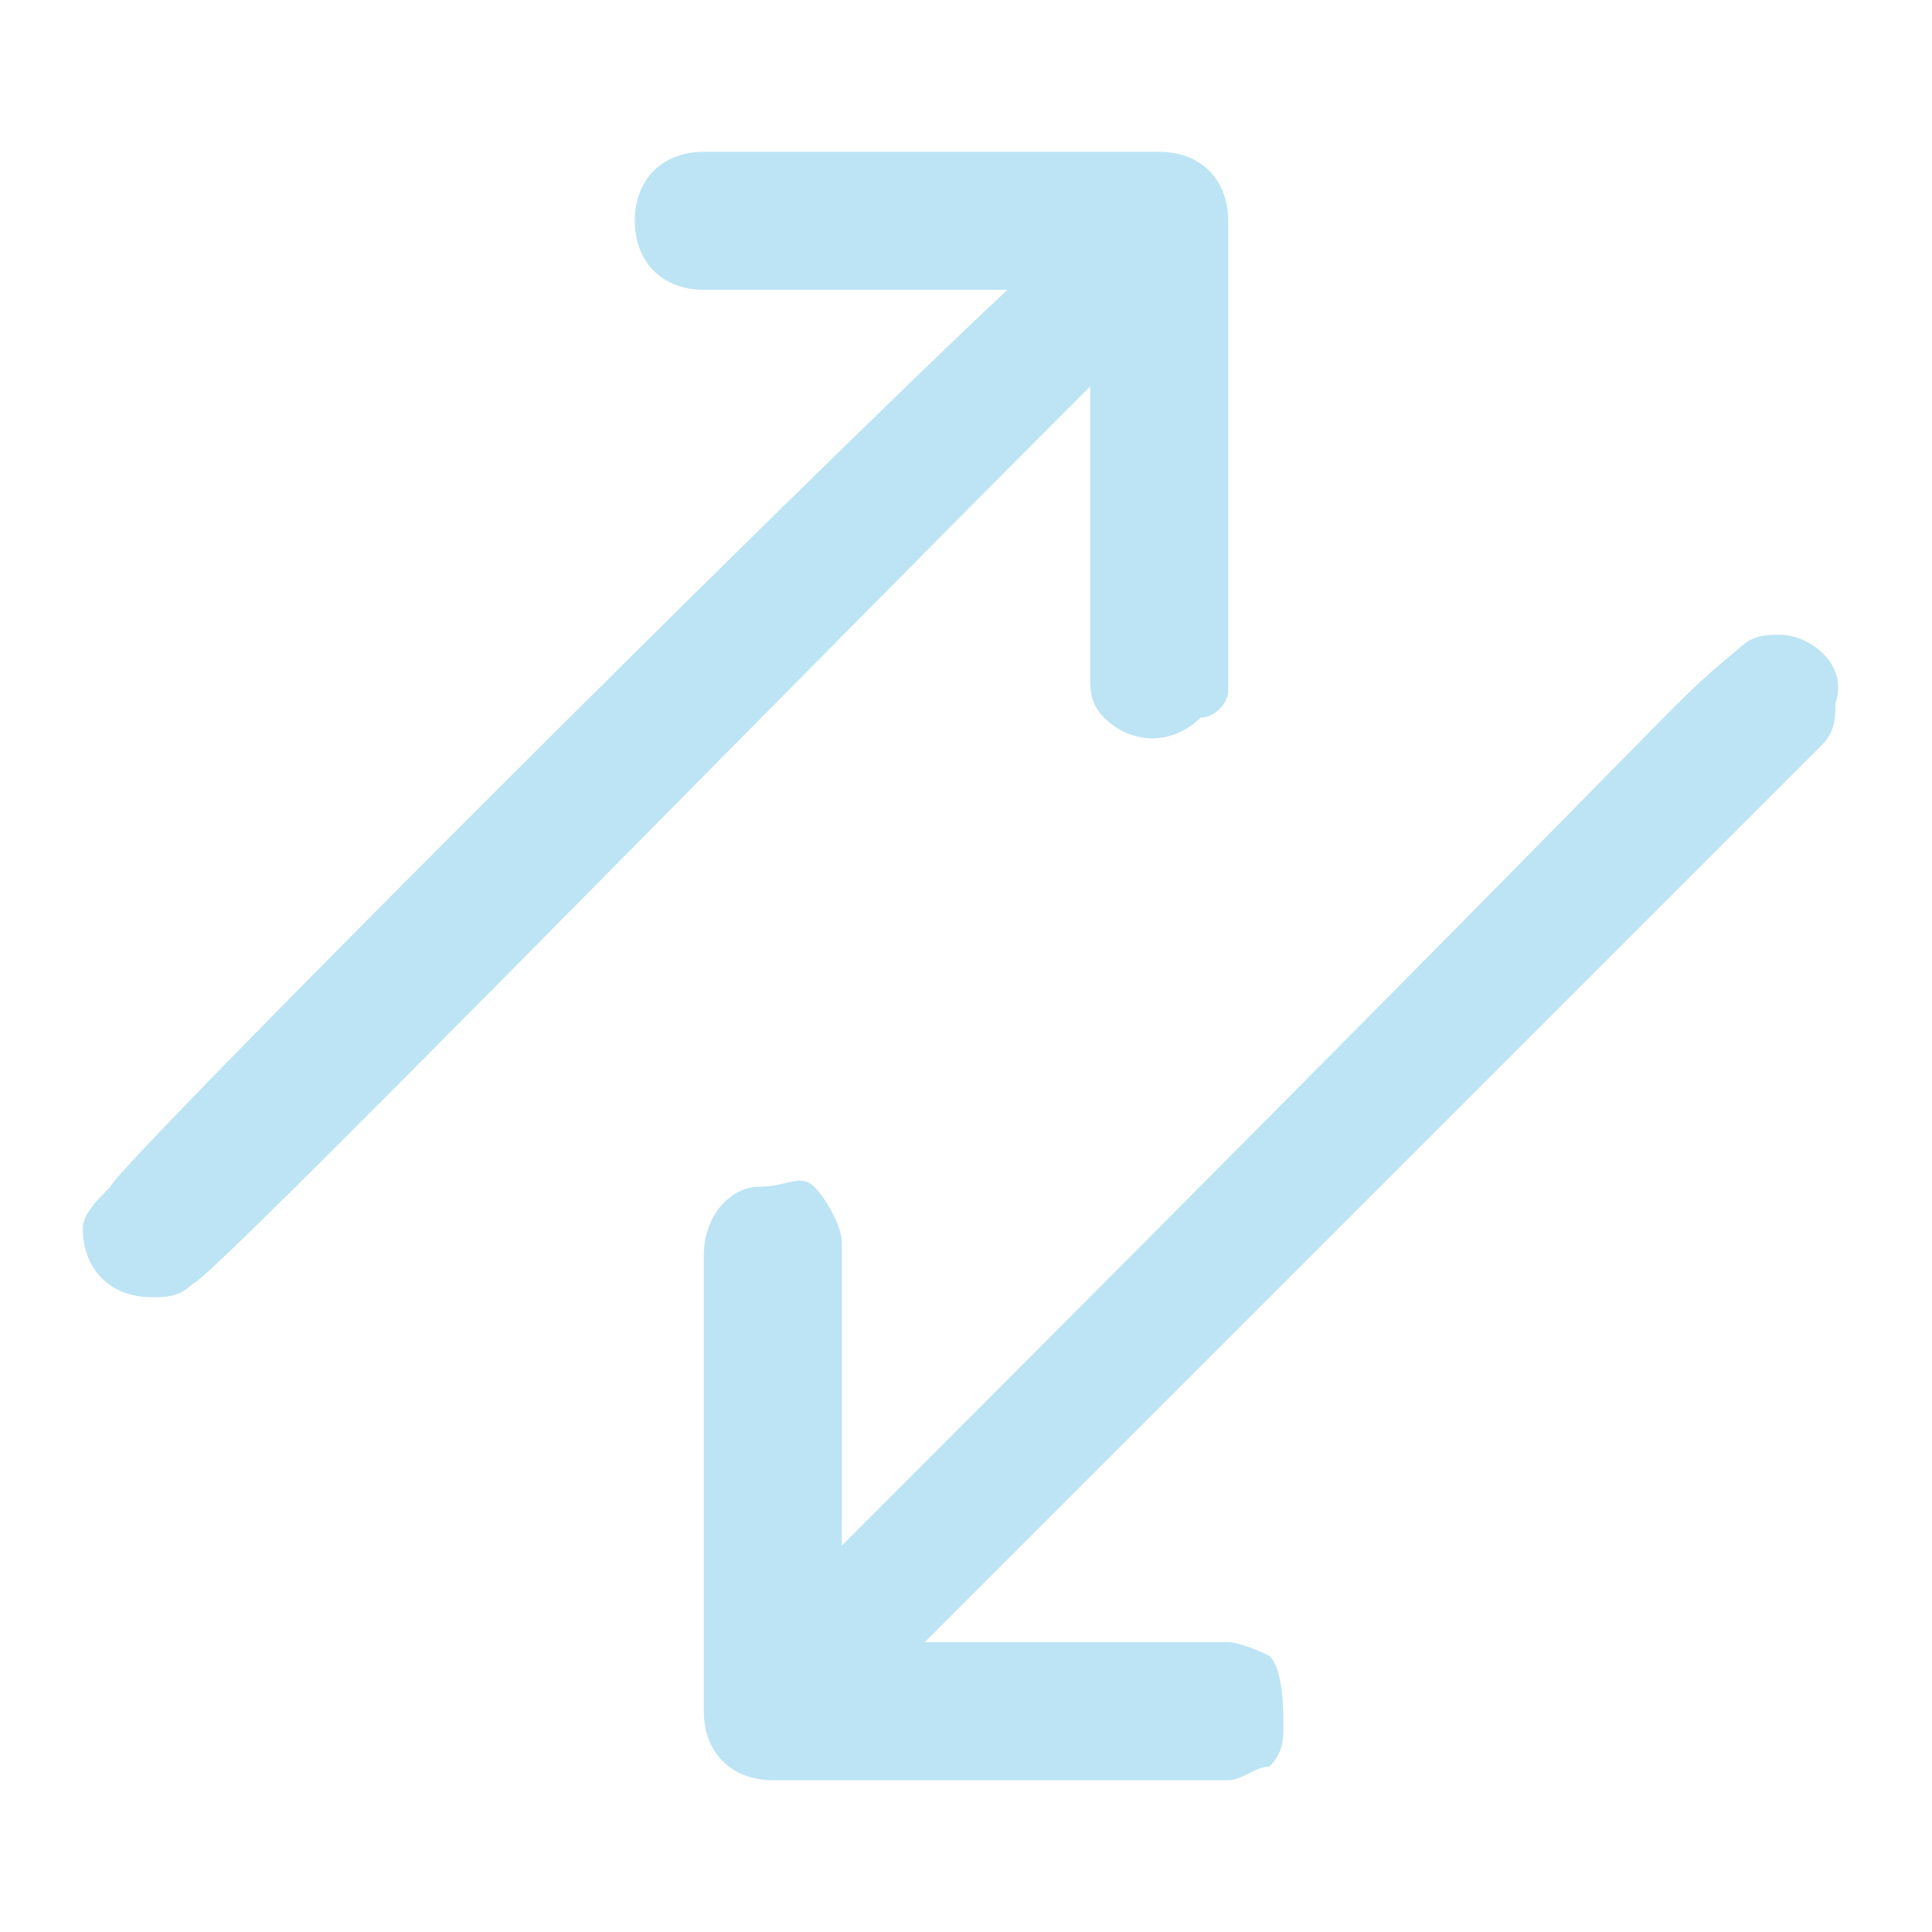
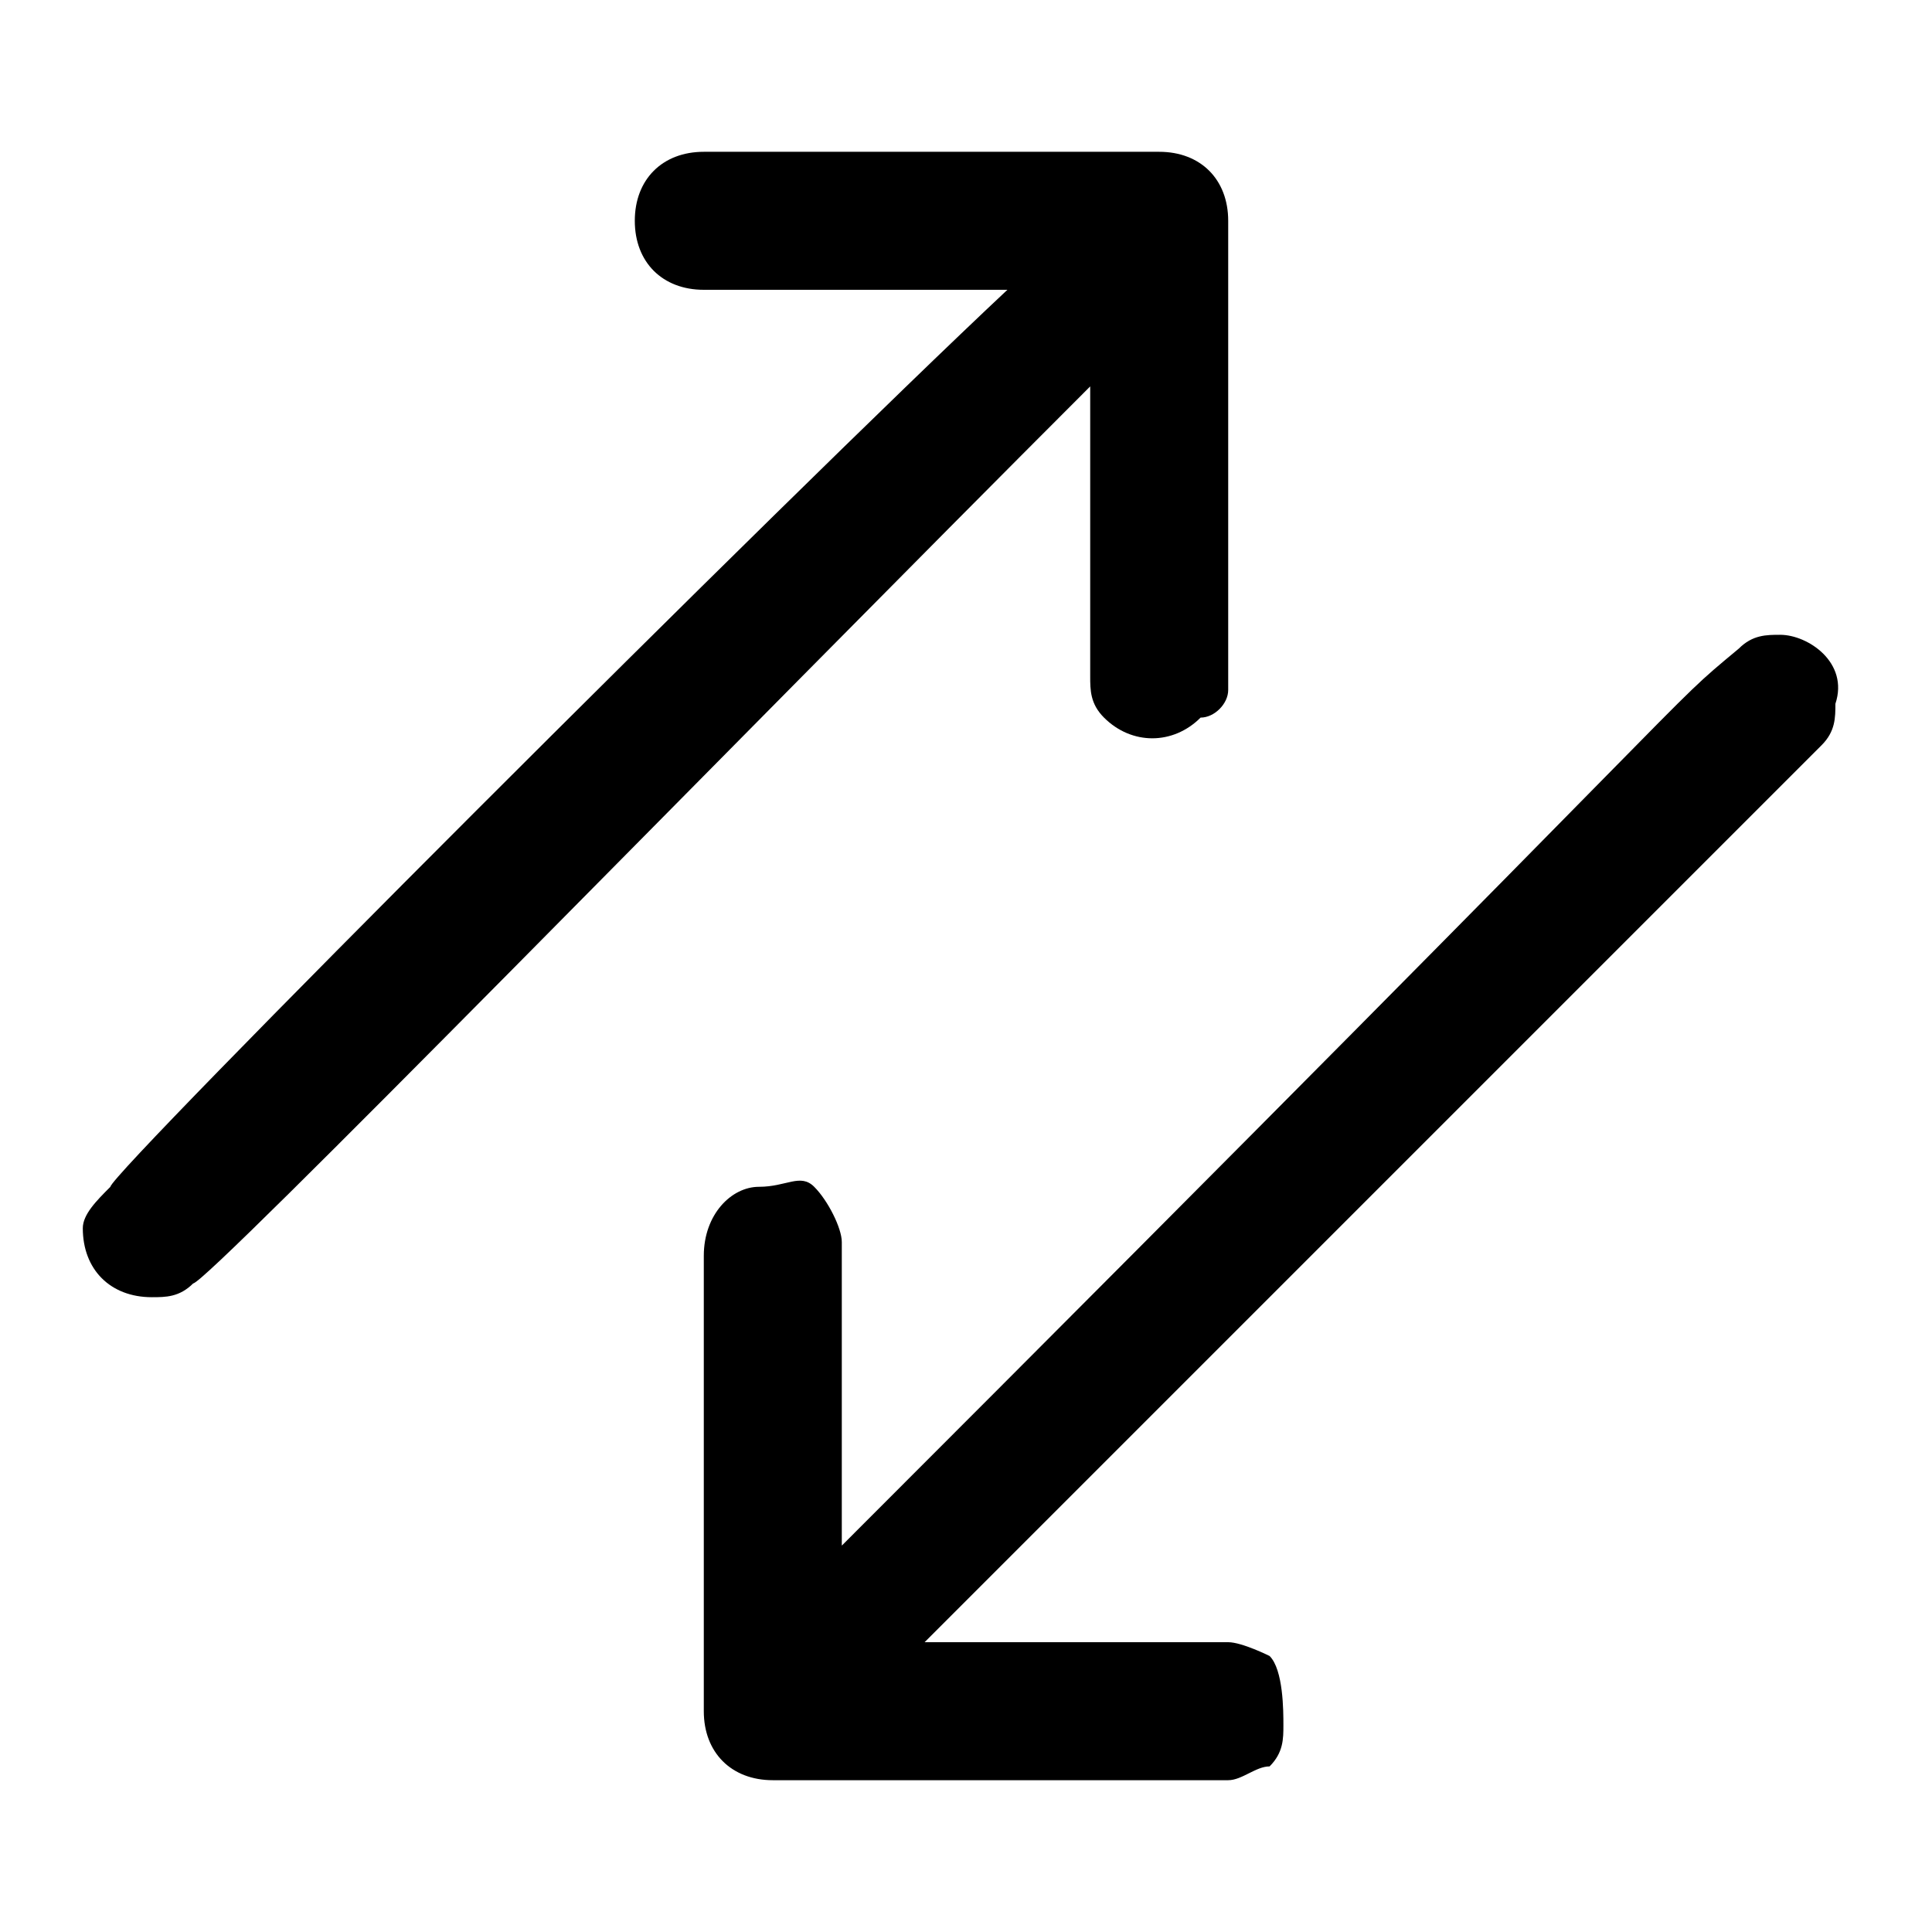
<svg xmlns="http://www.w3.org/2000/svg" version="1.1" id="Calque_1" x="0px" y="0px" width="14px" height="14px" viewBox="0 0 14 14" style="enable-background:new 0 0 14 14;" xml:space="preserve">
  <style type="text/css">
- 	.st0{fill:#bce4f4;}
- 	.st1{fill:#bce4f4;}
+ 	.st0{fill:#000000;}
+ 	.st1{fill:#000000;}
</style>
  <g>
    <path class="st0" d="M12.9,4.6c-0.1,0-0.2,0-0.3,0.1c-0.6,0.5,0.1-0.1-6.5,6.5l0-2.2c0-0.1-0.1-0.3-0.2-0.4S5.7,8.6,5.5,8.6   c-0.2,0-0.4,0.2-0.4,0.5v3.3c0,0.3,0.2,0.5,0.5,0.5h3.3c0,0,0,0,0,0c0.1,0,0.2-0.1,0.3-0.1c0.1-0.1,0.1-0.2,0.1-0.3   S9.3,12.1,9.2,12C9.2,12,9,11.9,8.9,11.9H6.7c6.5-6.5,6.5-6.5,6.5-6.5c0.1-0.1,0.1-0.2,0.1-0.3C13.4,4.8,13.1,4.6,12.9,4.6z" />
    <path class="st1" d="M7.9,4.9c0,0.1,0,0.2,0.1,0.3c0.2,0.2,0.5,0.2,0.7,0C8.8,5.2,8.9,5.1,8.9,5V1.6c0-0.3-0.2-0.5-0.5-0.5H5.1   c-0.3,0-0.5,0.2-0.5,0.5s0.2,0.5,0.5,0.5h2.2C5.7,3.6,0.8,8.5,0.8,8.6C0.7,8.7,0.6,8.8,0.6,8.9c0,0.3,0.2,0.5,0.5,0.5   c0.1,0,0.2,0,0.3-0.1c0.1,0,3.9-3.9,6.5-6.5L7.9,4.9z" />
  </g>
</svg>
